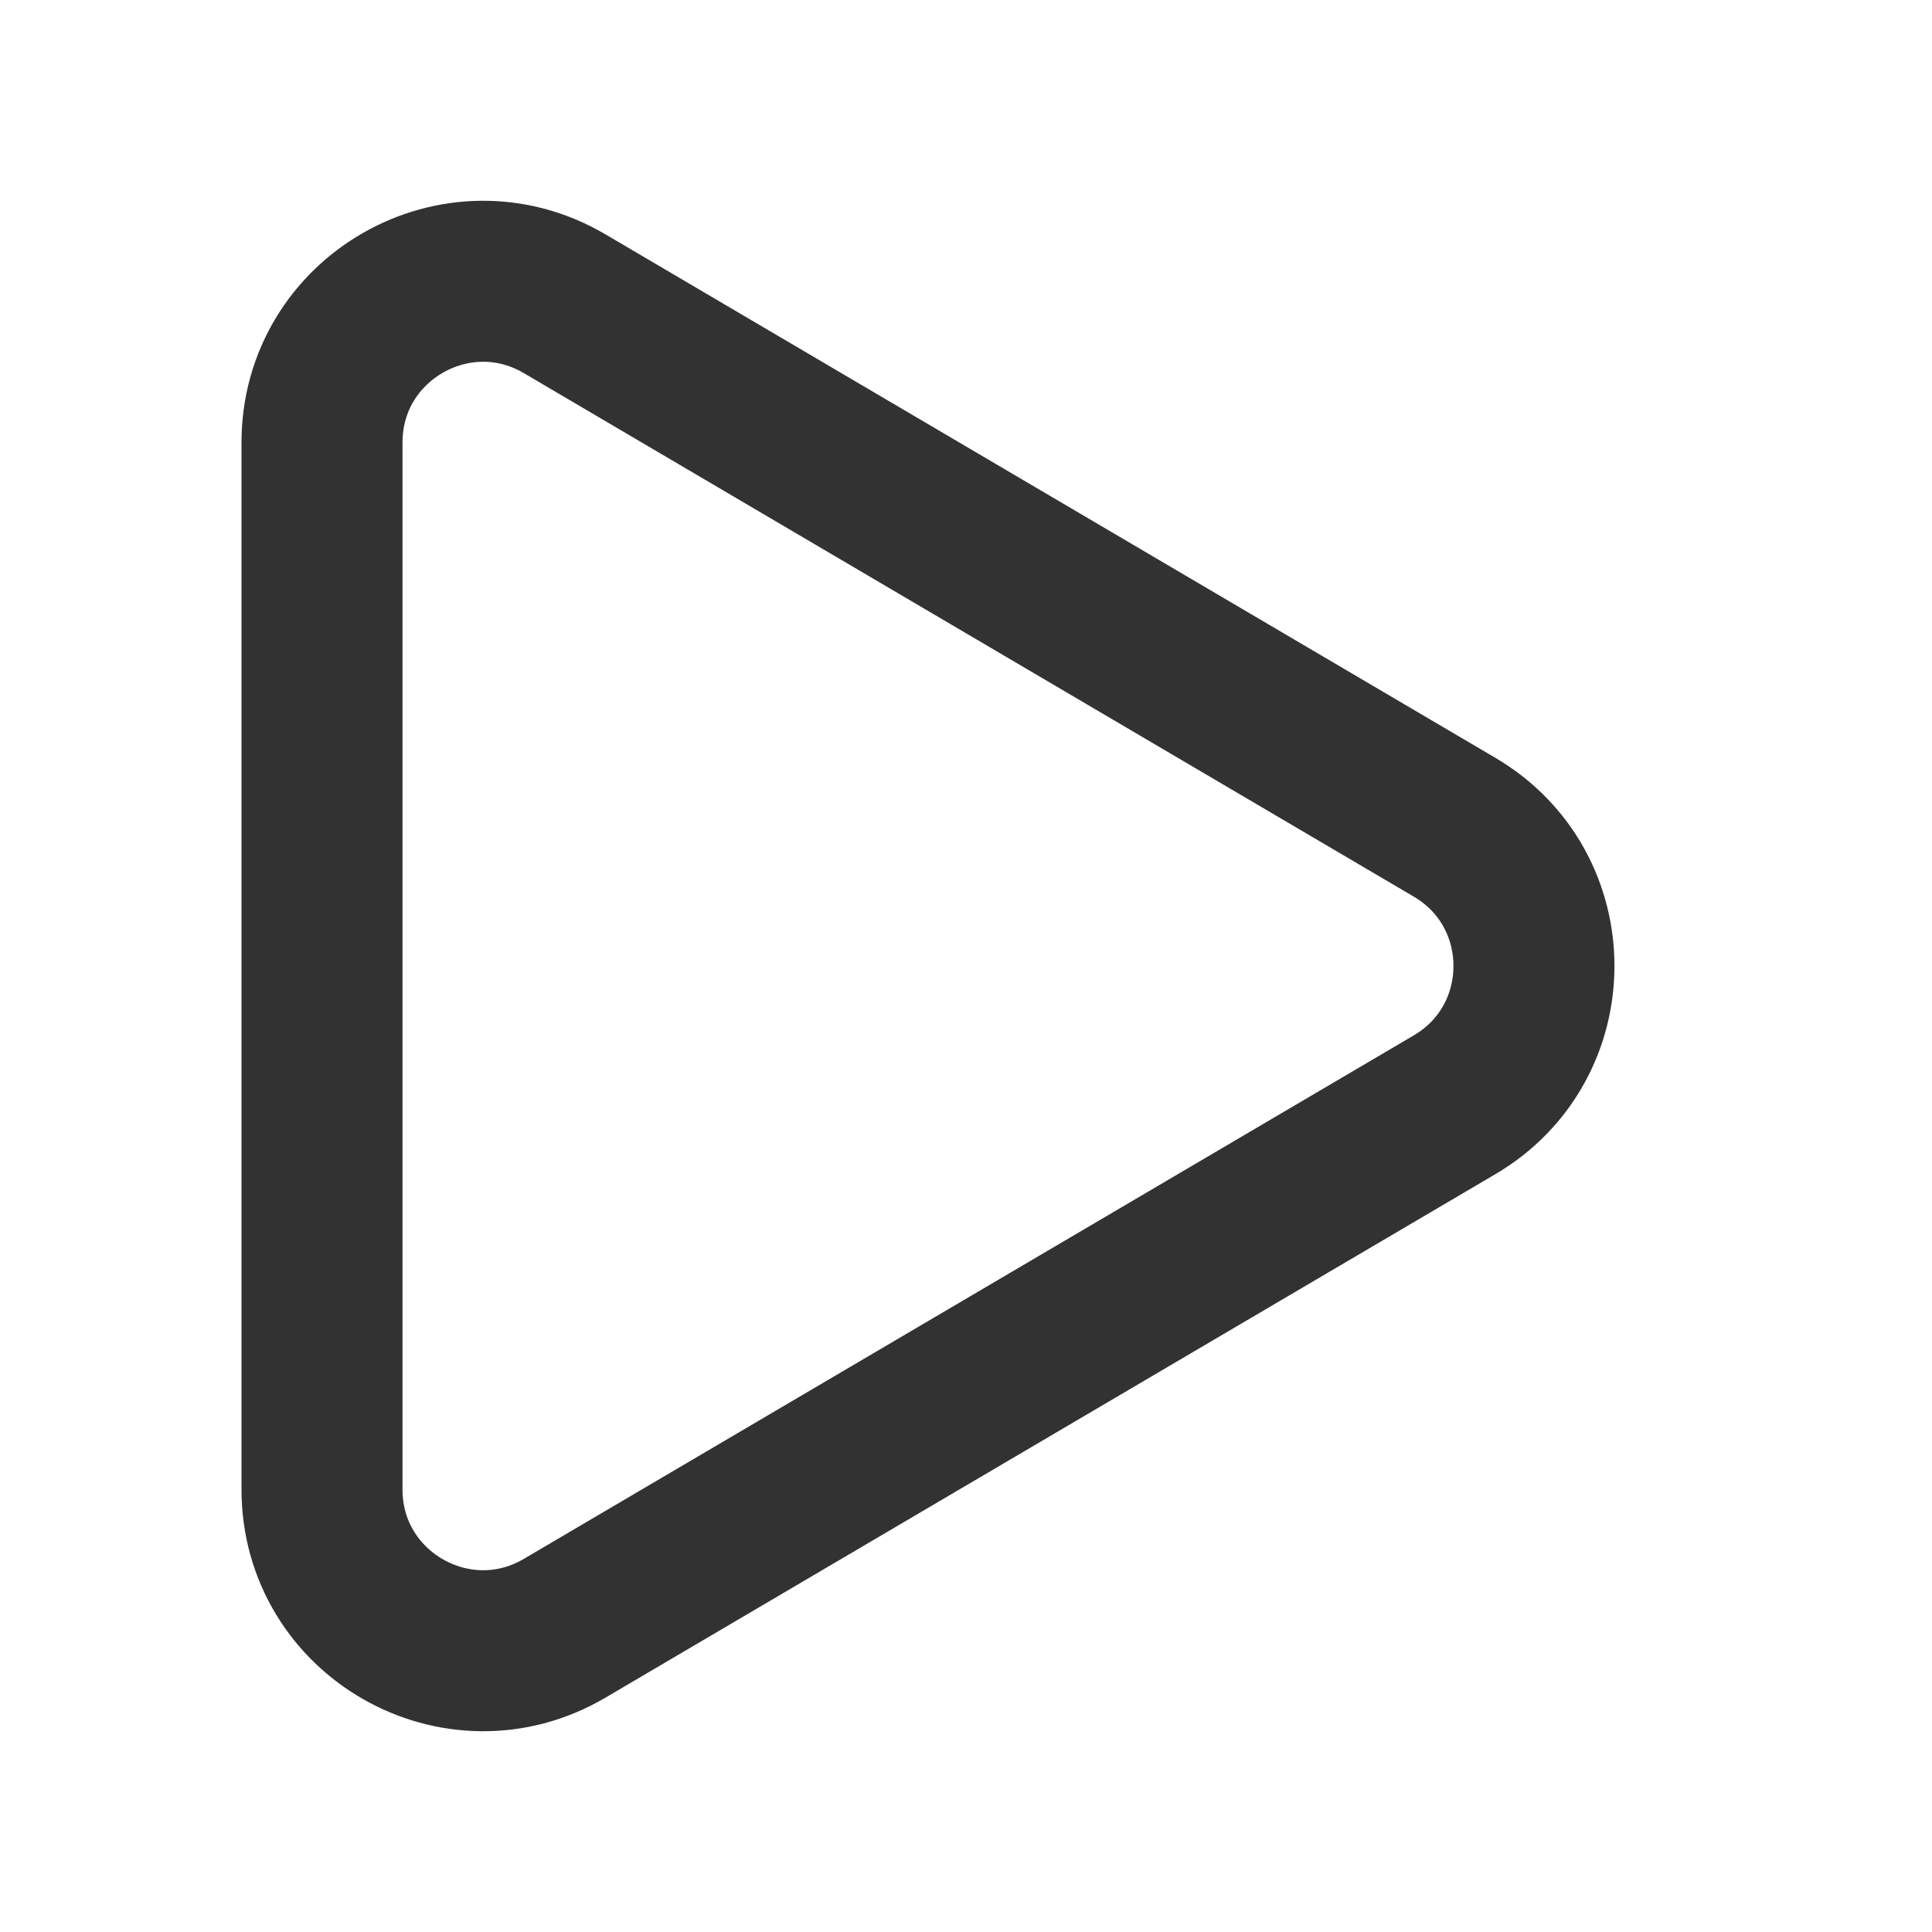
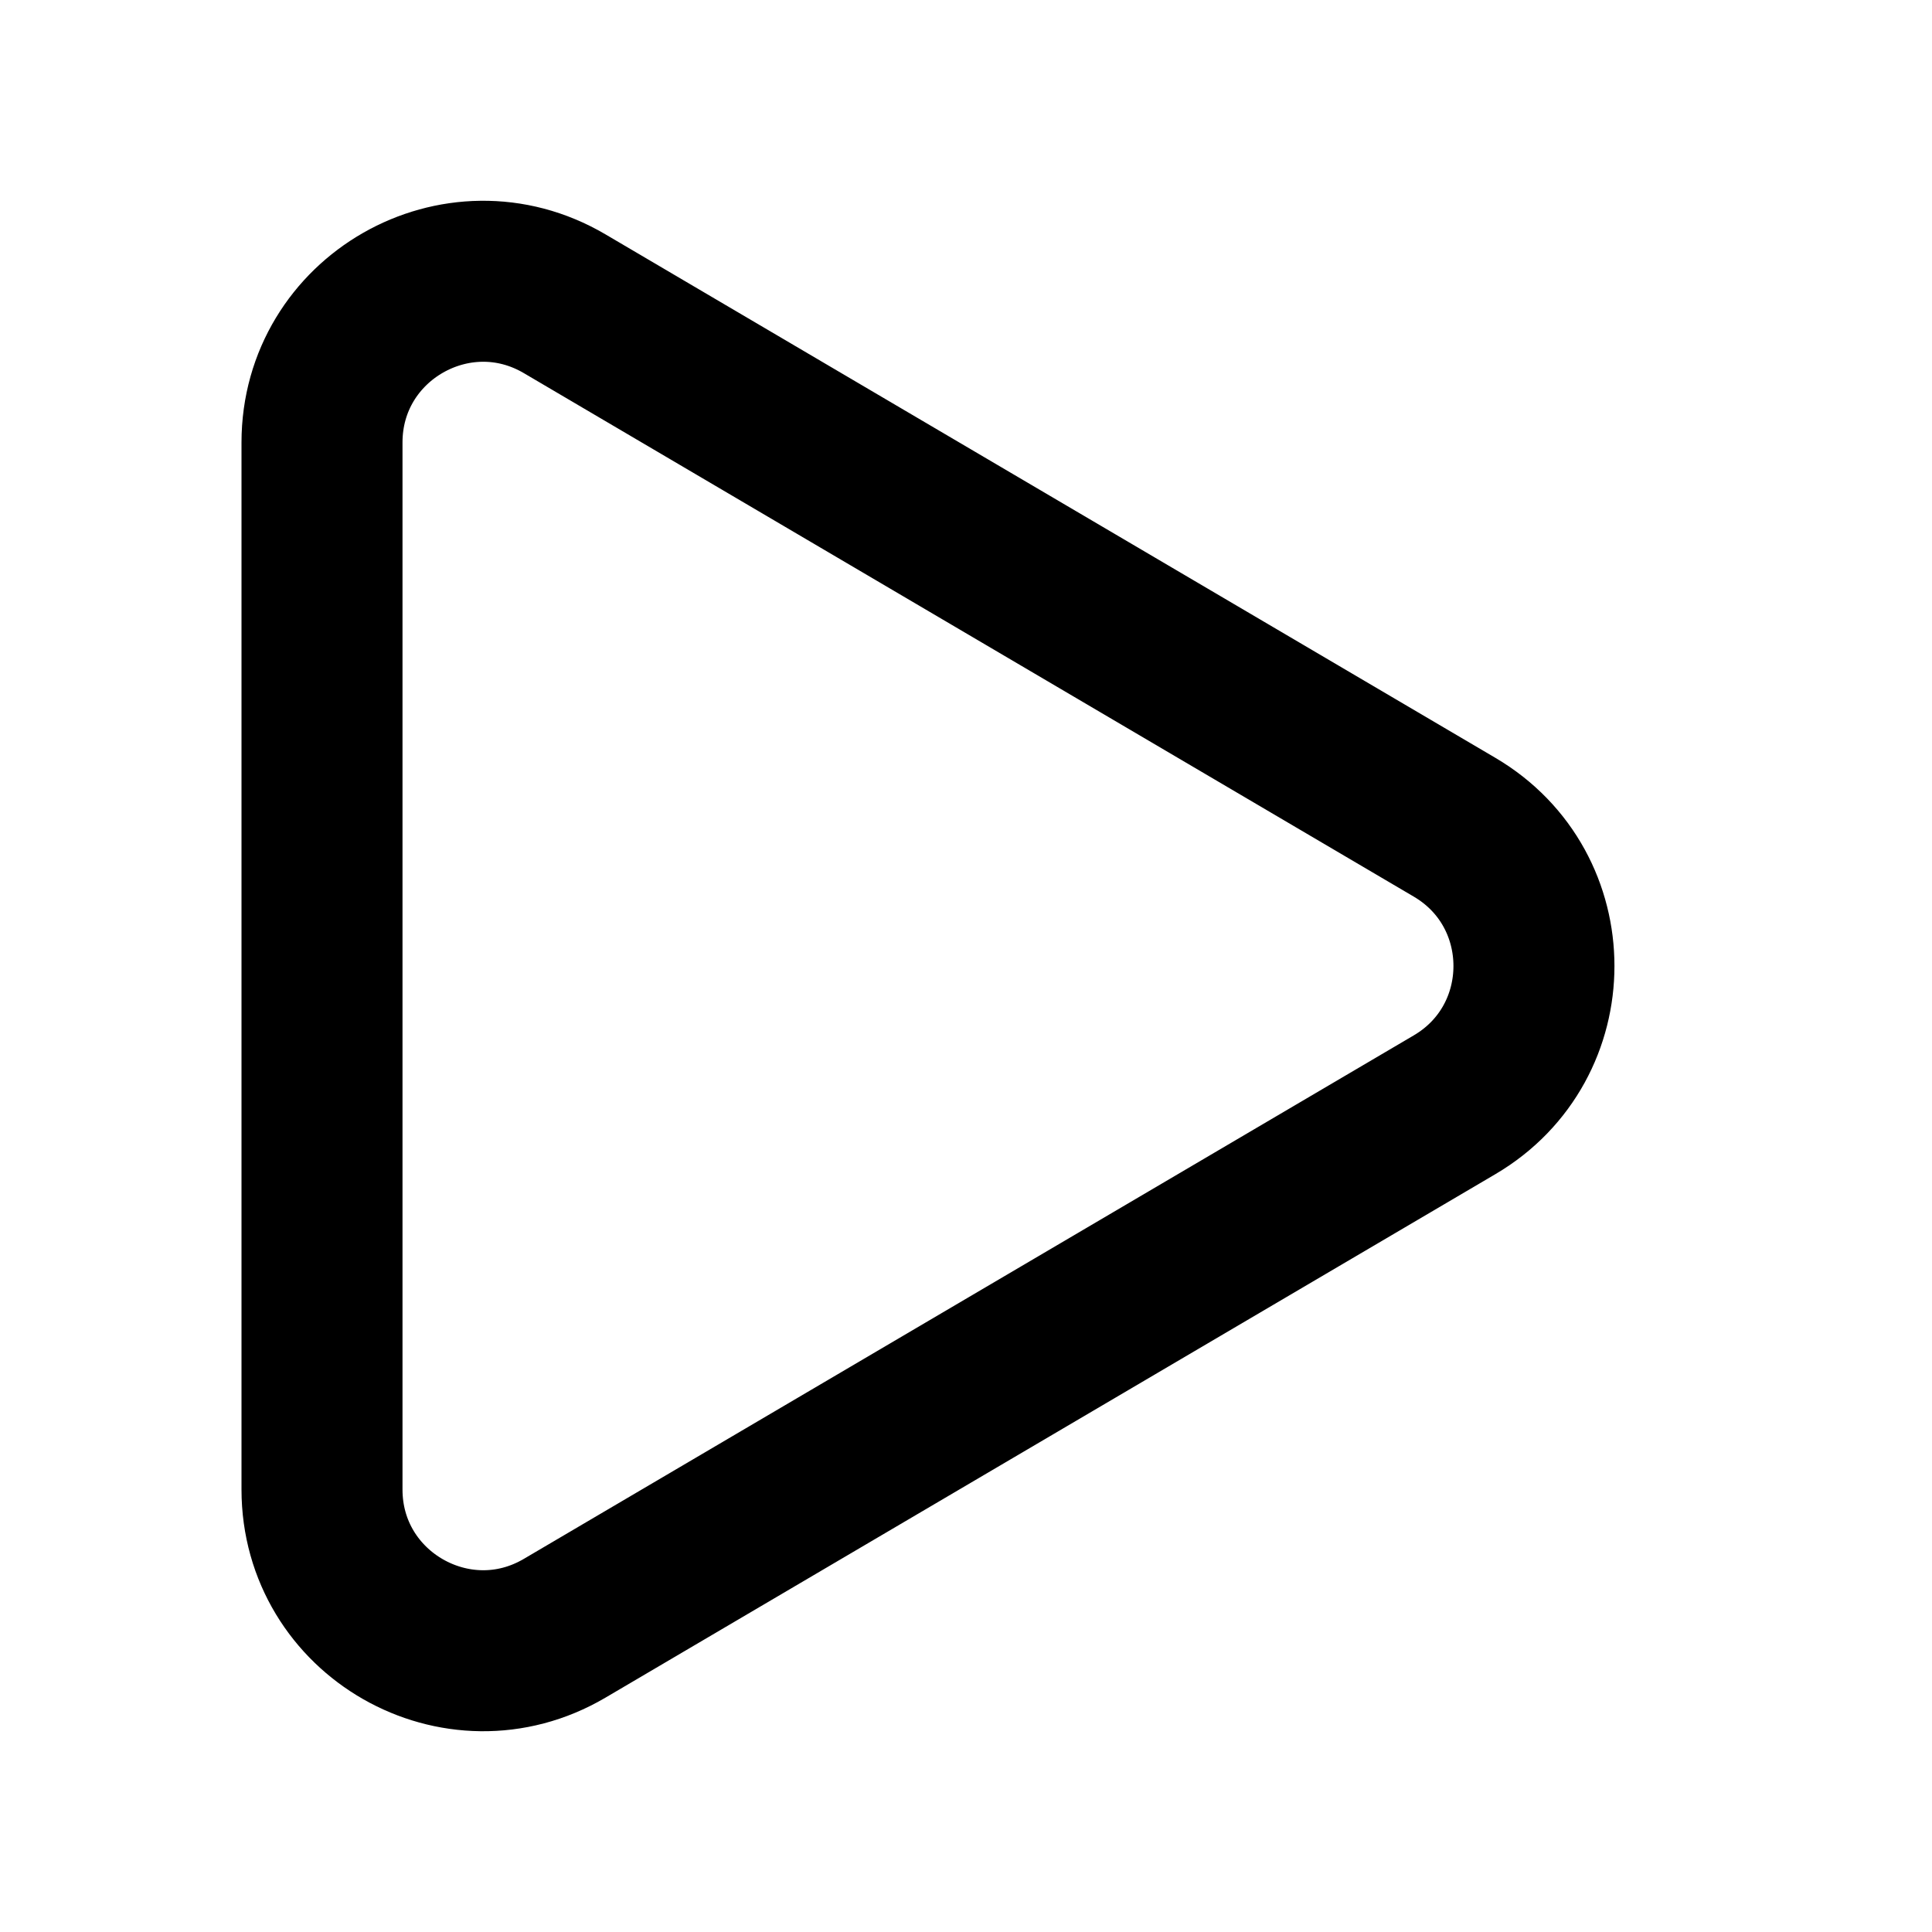
<svg xmlns="http://www.w3.org/2000/svg" width="800px" height="800px" viewBox="0 0 24 24" fill="none">
-   <path d="M4 5.497V18.503C4 20.05 5.681 21.011 7.014 20.227L18.069 13.724C19.384 12.951 19.384 11.049 18.069 10.276L7.014 3.773C5.681 2.989 4 3.95 4 5.497Z" stroke="#323232" stroke-width="2" stroke-linecap="round" stroke-linejoin="round" />
+   <path d="M4 5.497V18.503C4 20.05 5.681 21.011 7.014 20.227L18.069 13.724C19.384 12.951 19.384 11.049 18.069 10.276L7.014 3.773C5.681 2.989 4 3.95 4 5.497Z" stroke="currentColor" stroke-width="2" stroke-linecap="round" stroke-linejoin="round" />
</svg>
